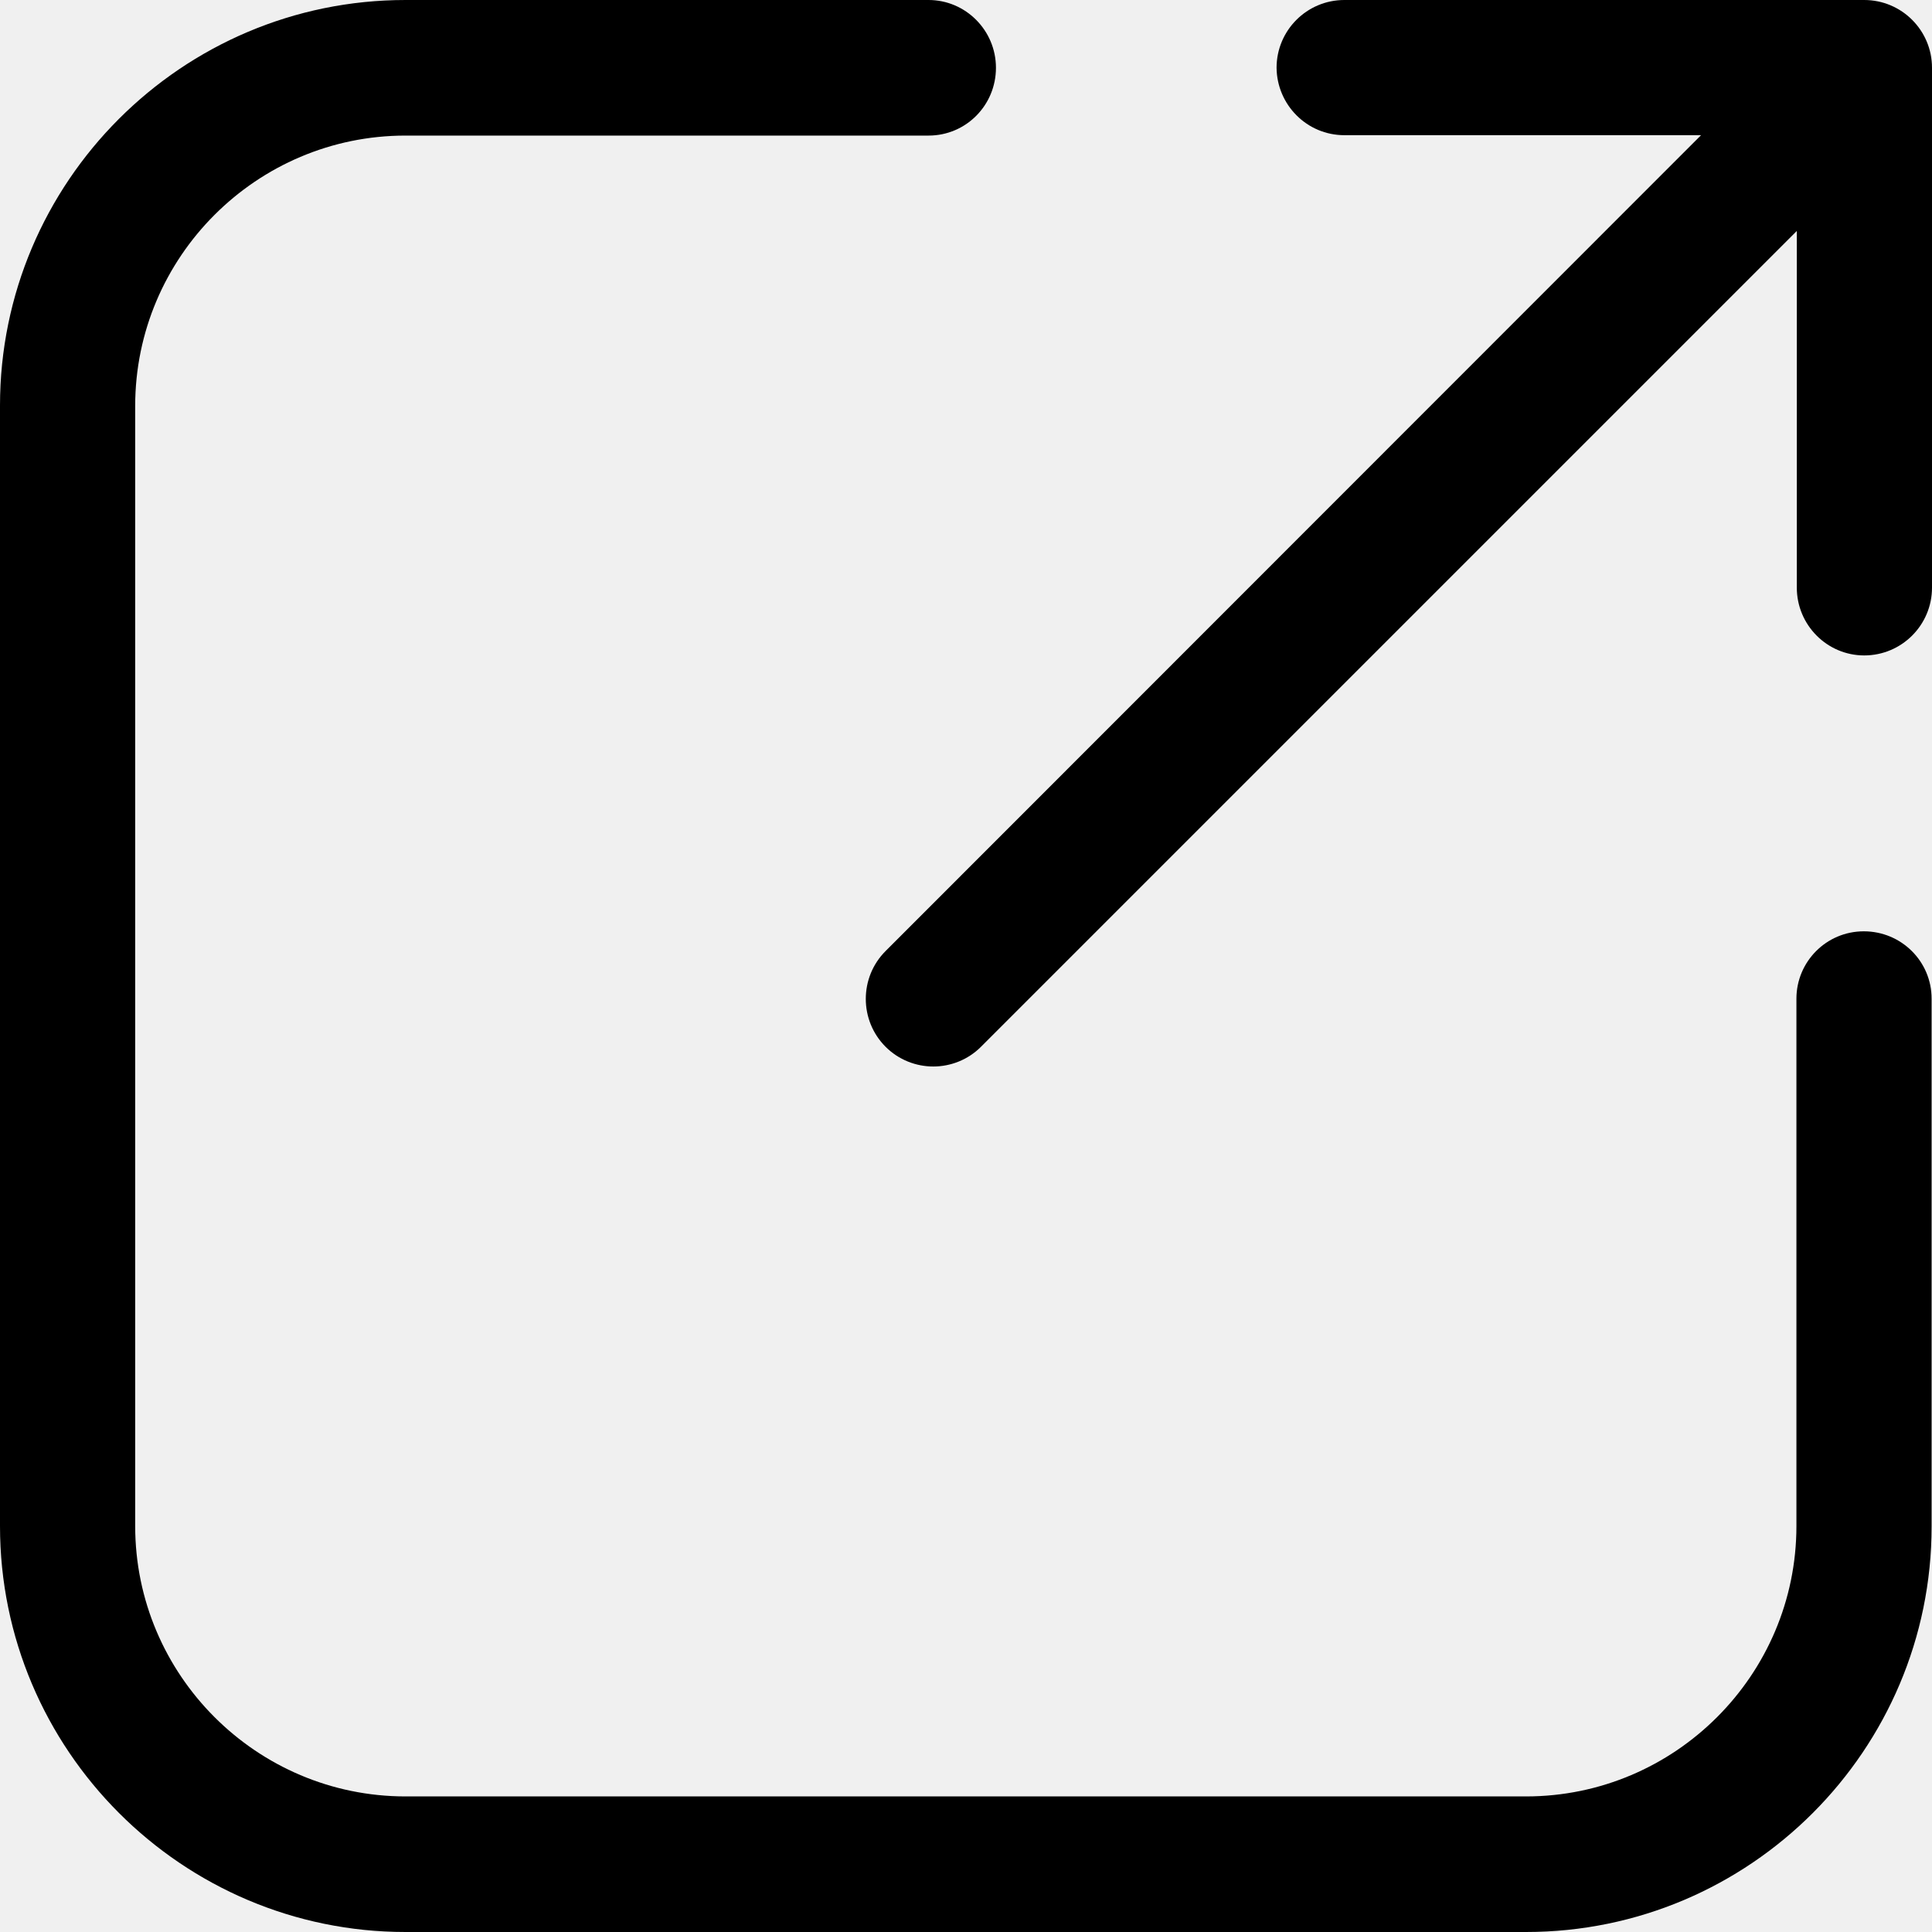
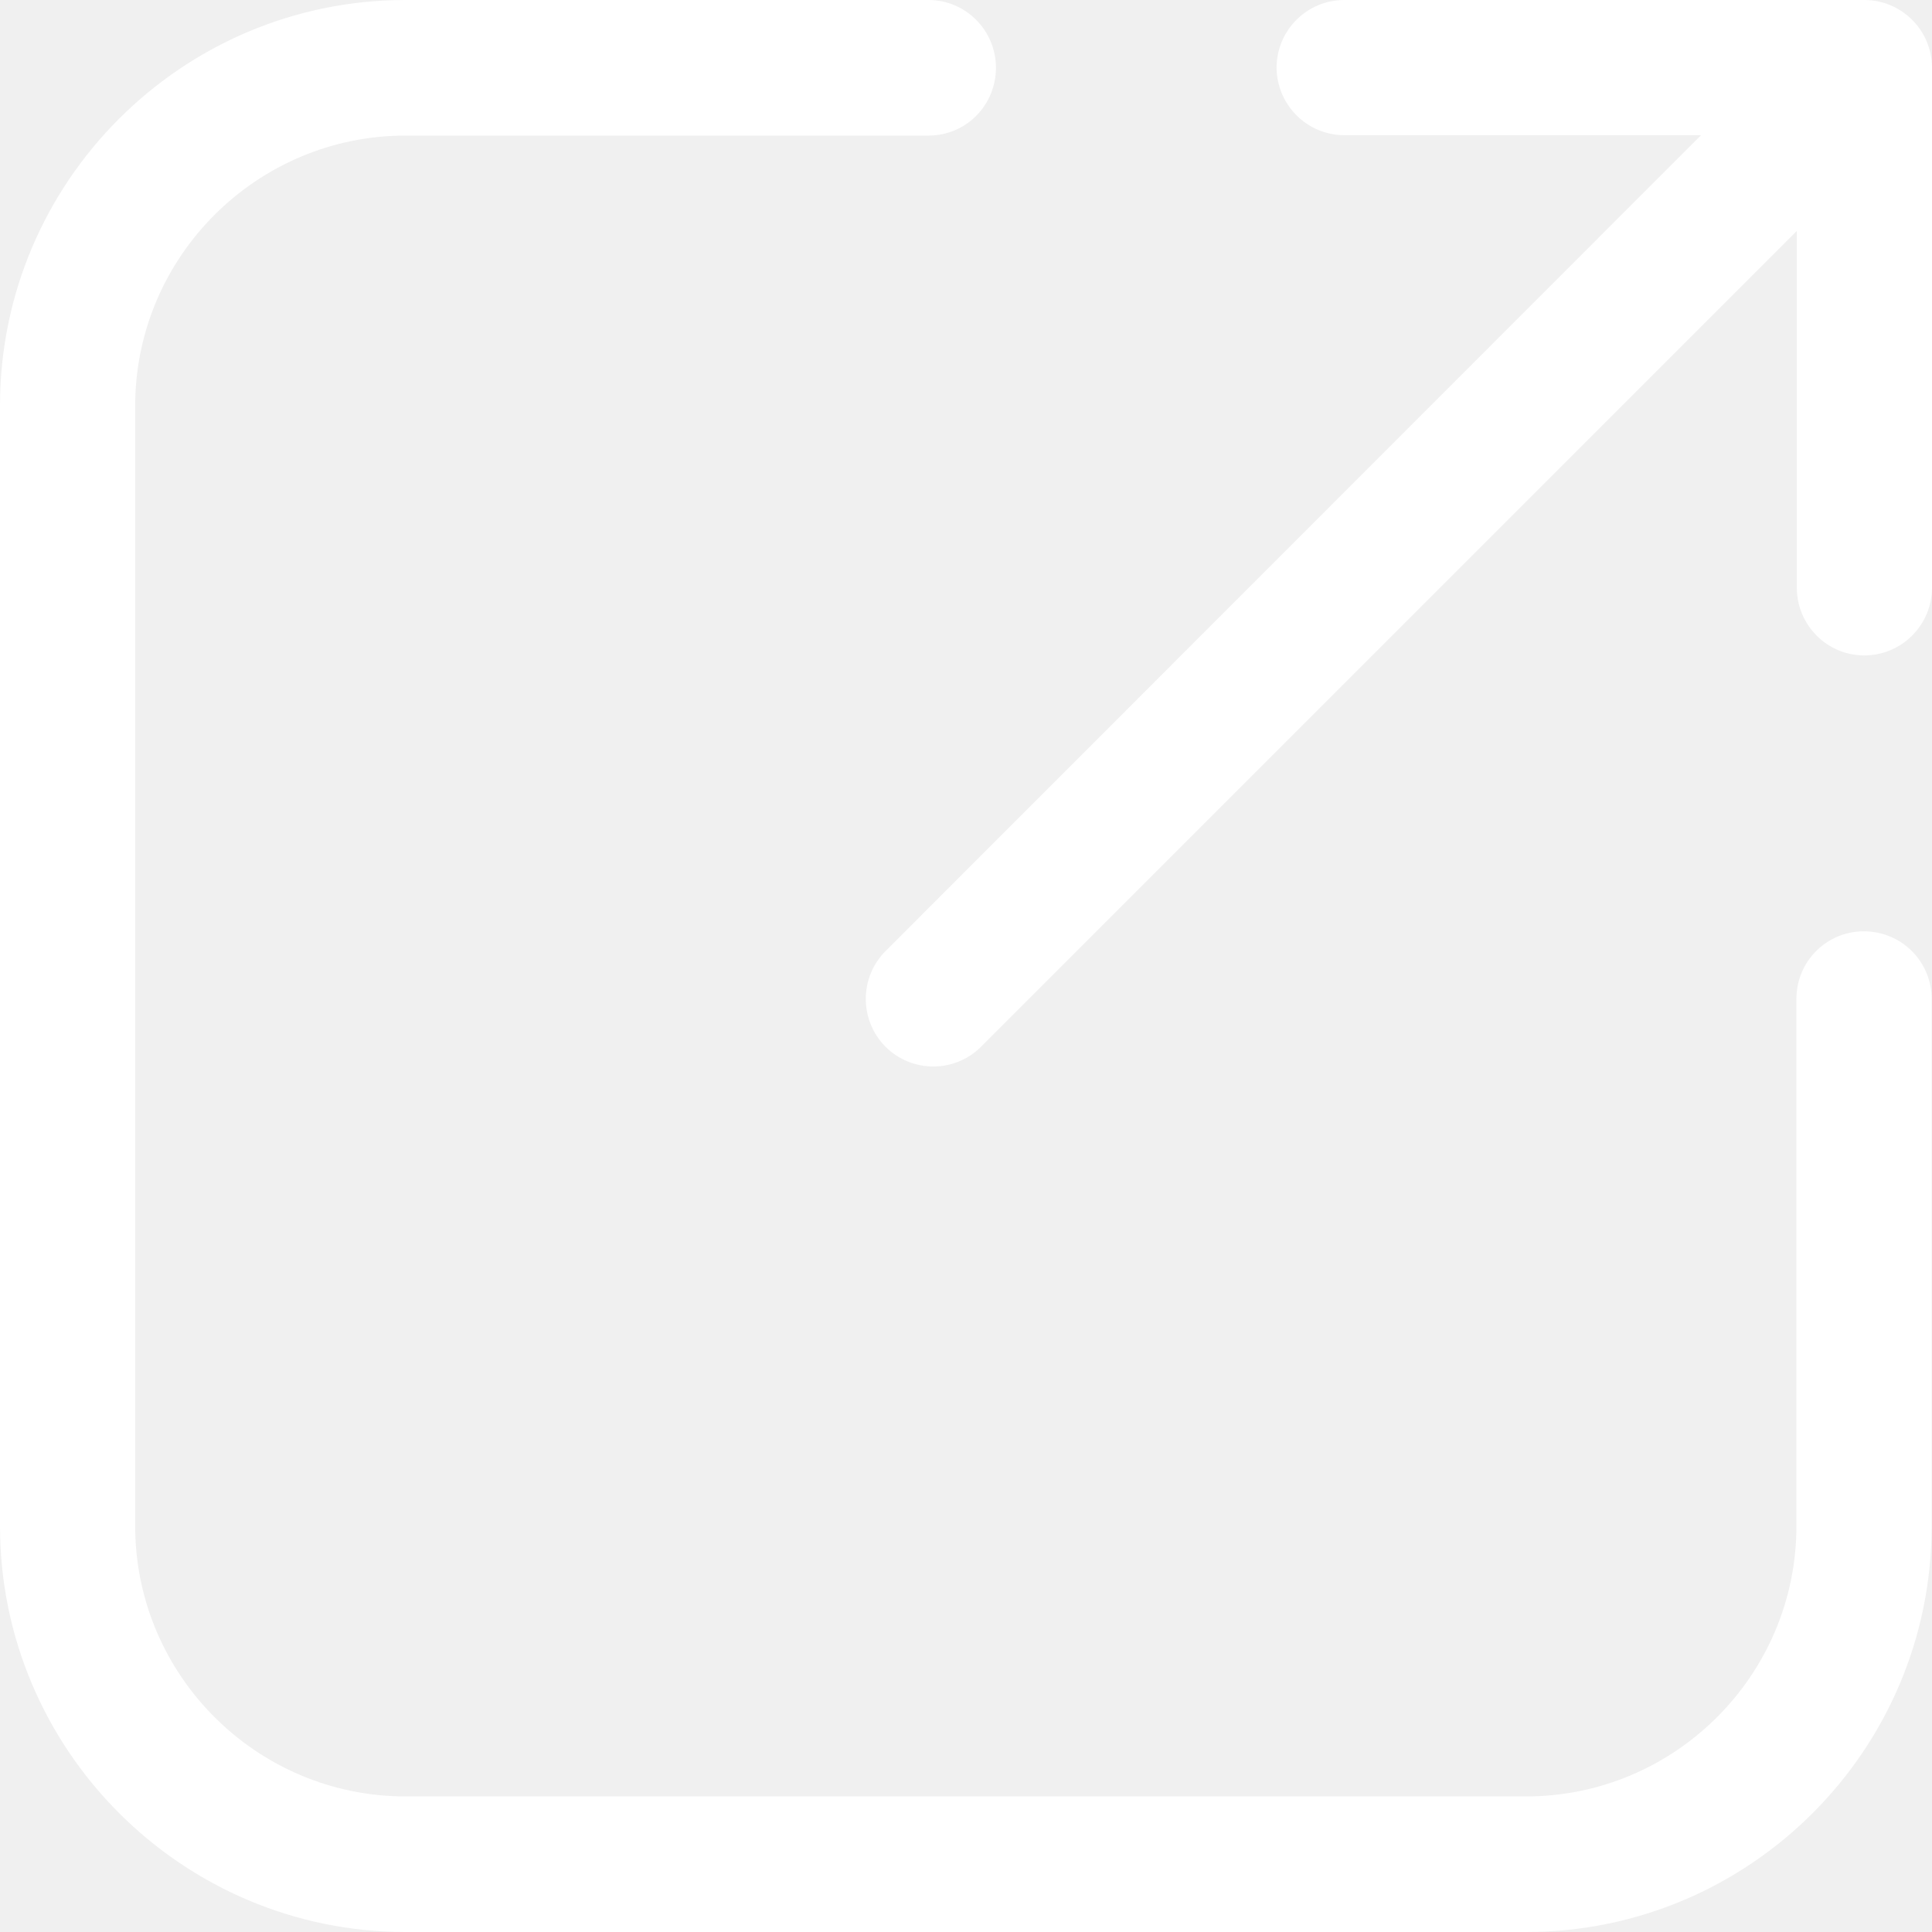
- <svg xmlns="http://www.w3.org/2000/svg" fill="#000000" height="800px" width="800px" version="1.1" id="Capa_1" viewBox="0 0 490.2 490.2" xml:space="preserve">
+ <svg xmlns="http://www.w3.org/2000/svg" fill="#FFFFFF" height="800px" width="800px" version="1.1" id="Capa_1" viewBox="0 0 490.2 490.2" xml:space="preserve">
  <g>
    <g>
      <g>
        <path d="M341.1,34.3h90.5l-206.9,207c-6.7,6.7-6.7,17.6,0,24.3c3.3,3.3,7.7,5,12.1,5s8.8-1.7,12.1-5l207-207v90.5     c0,9.5,7.7,17.2,17.1,17.2c9.5,0,17.2-7.7,17.2-17.2V17.2C490.2,7.7,482.5,0,473,0H341.1c-9.5,0-17.2,7.7-17.2,17.2     C324,26.6,331.6,34.3,341.1,34.3z" />
        <path d="M102.9,490.2h284.3c56.8,0,102.9-46.2,102.9-102.9V253.4c0-9.5-7.7-17.1-17.2-17.1s-17.1,7.7-17.1,17.1v133.8     c0,37.8-30.8,68.6-68.6,68.6H102.9c-37.8,0-68.6-30.8-68.6-68.6V161.4V103c0-37.8,30.8-68.6,68.6-68.6h132.7     c9.5,0,17.1-7.7,17.1-17.2S245,0,235.6,0H102.9C46.1,0,0,46.2,0,102.9v58.4v225.9C0,444,46.2,490.2,102.9,490.2z" />
      </g>
    </g>
    <g>
	</g>
    <g>
	</g>
    <g>
	</g>
    <g>
	</g>
    <g>
	</g>
    <g>
	</g>
    <g>
	</g>
    <g>
	</g>
    <g>
	</g>
    <g>
	</g>
    <g>
	</g>
    <g>
	</g>
    <g>
	</g>
    <g>
	</g>
    <g>
	</g>
  </g>
</svg>
